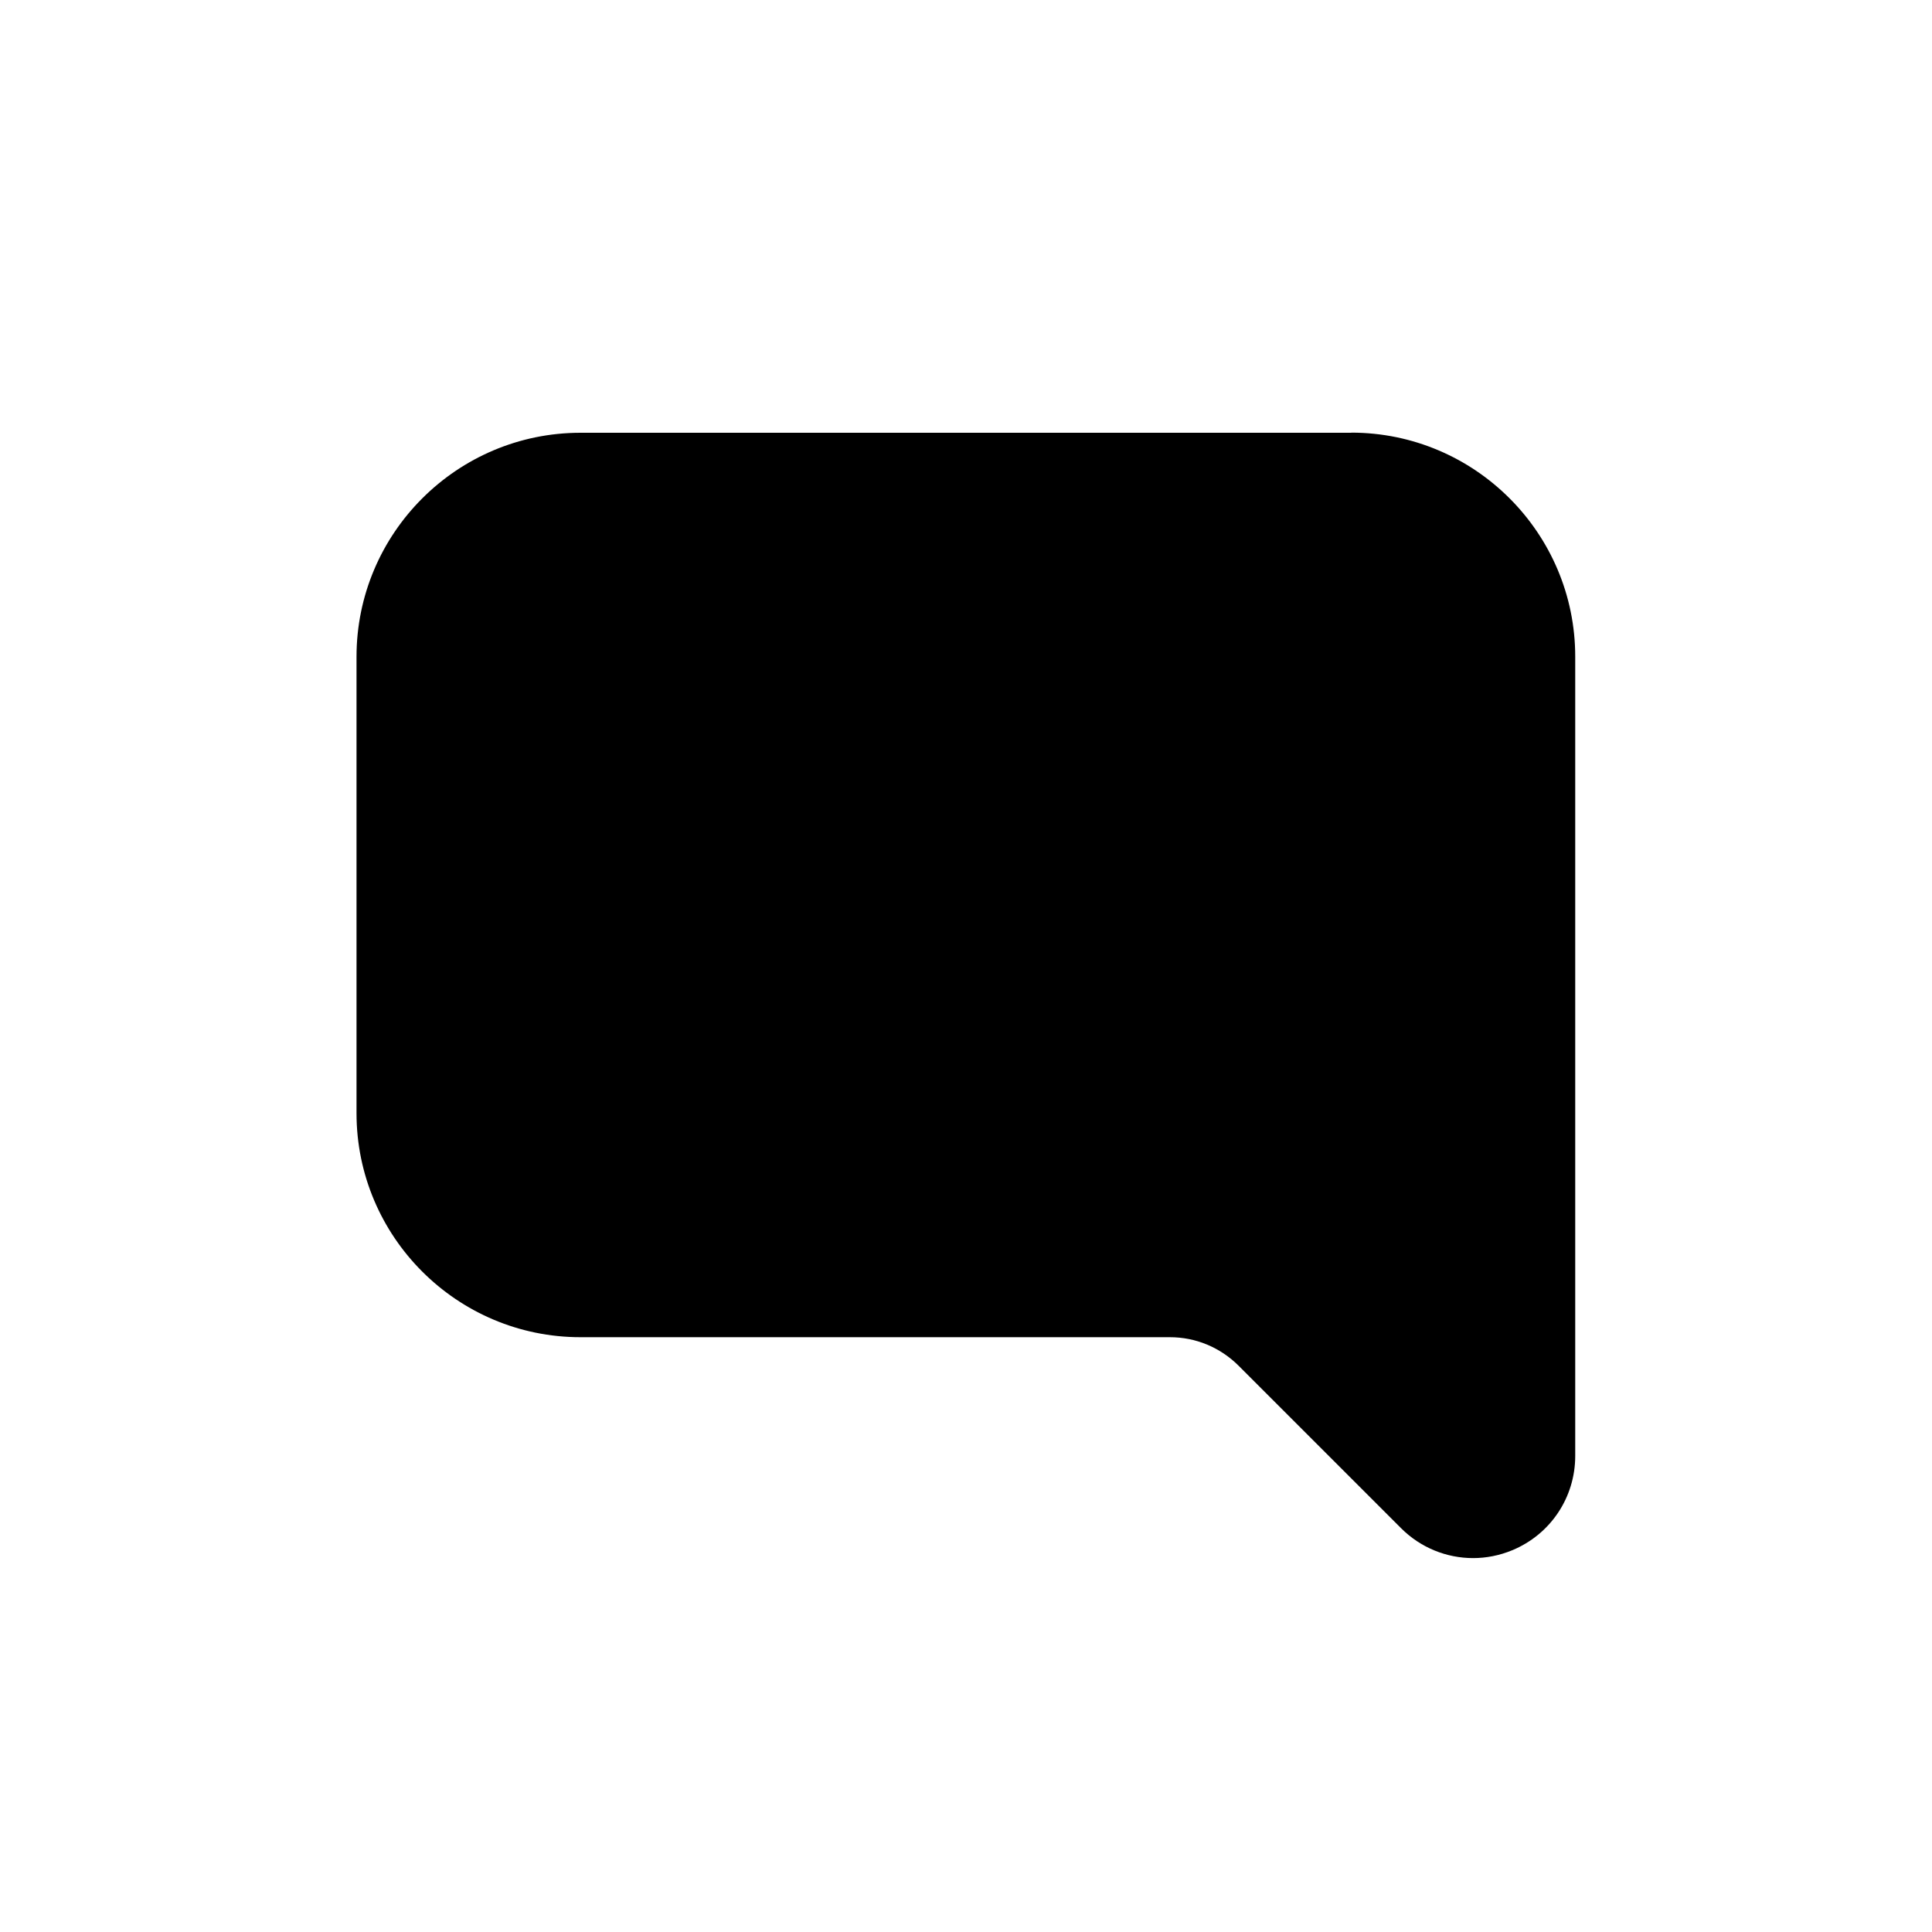
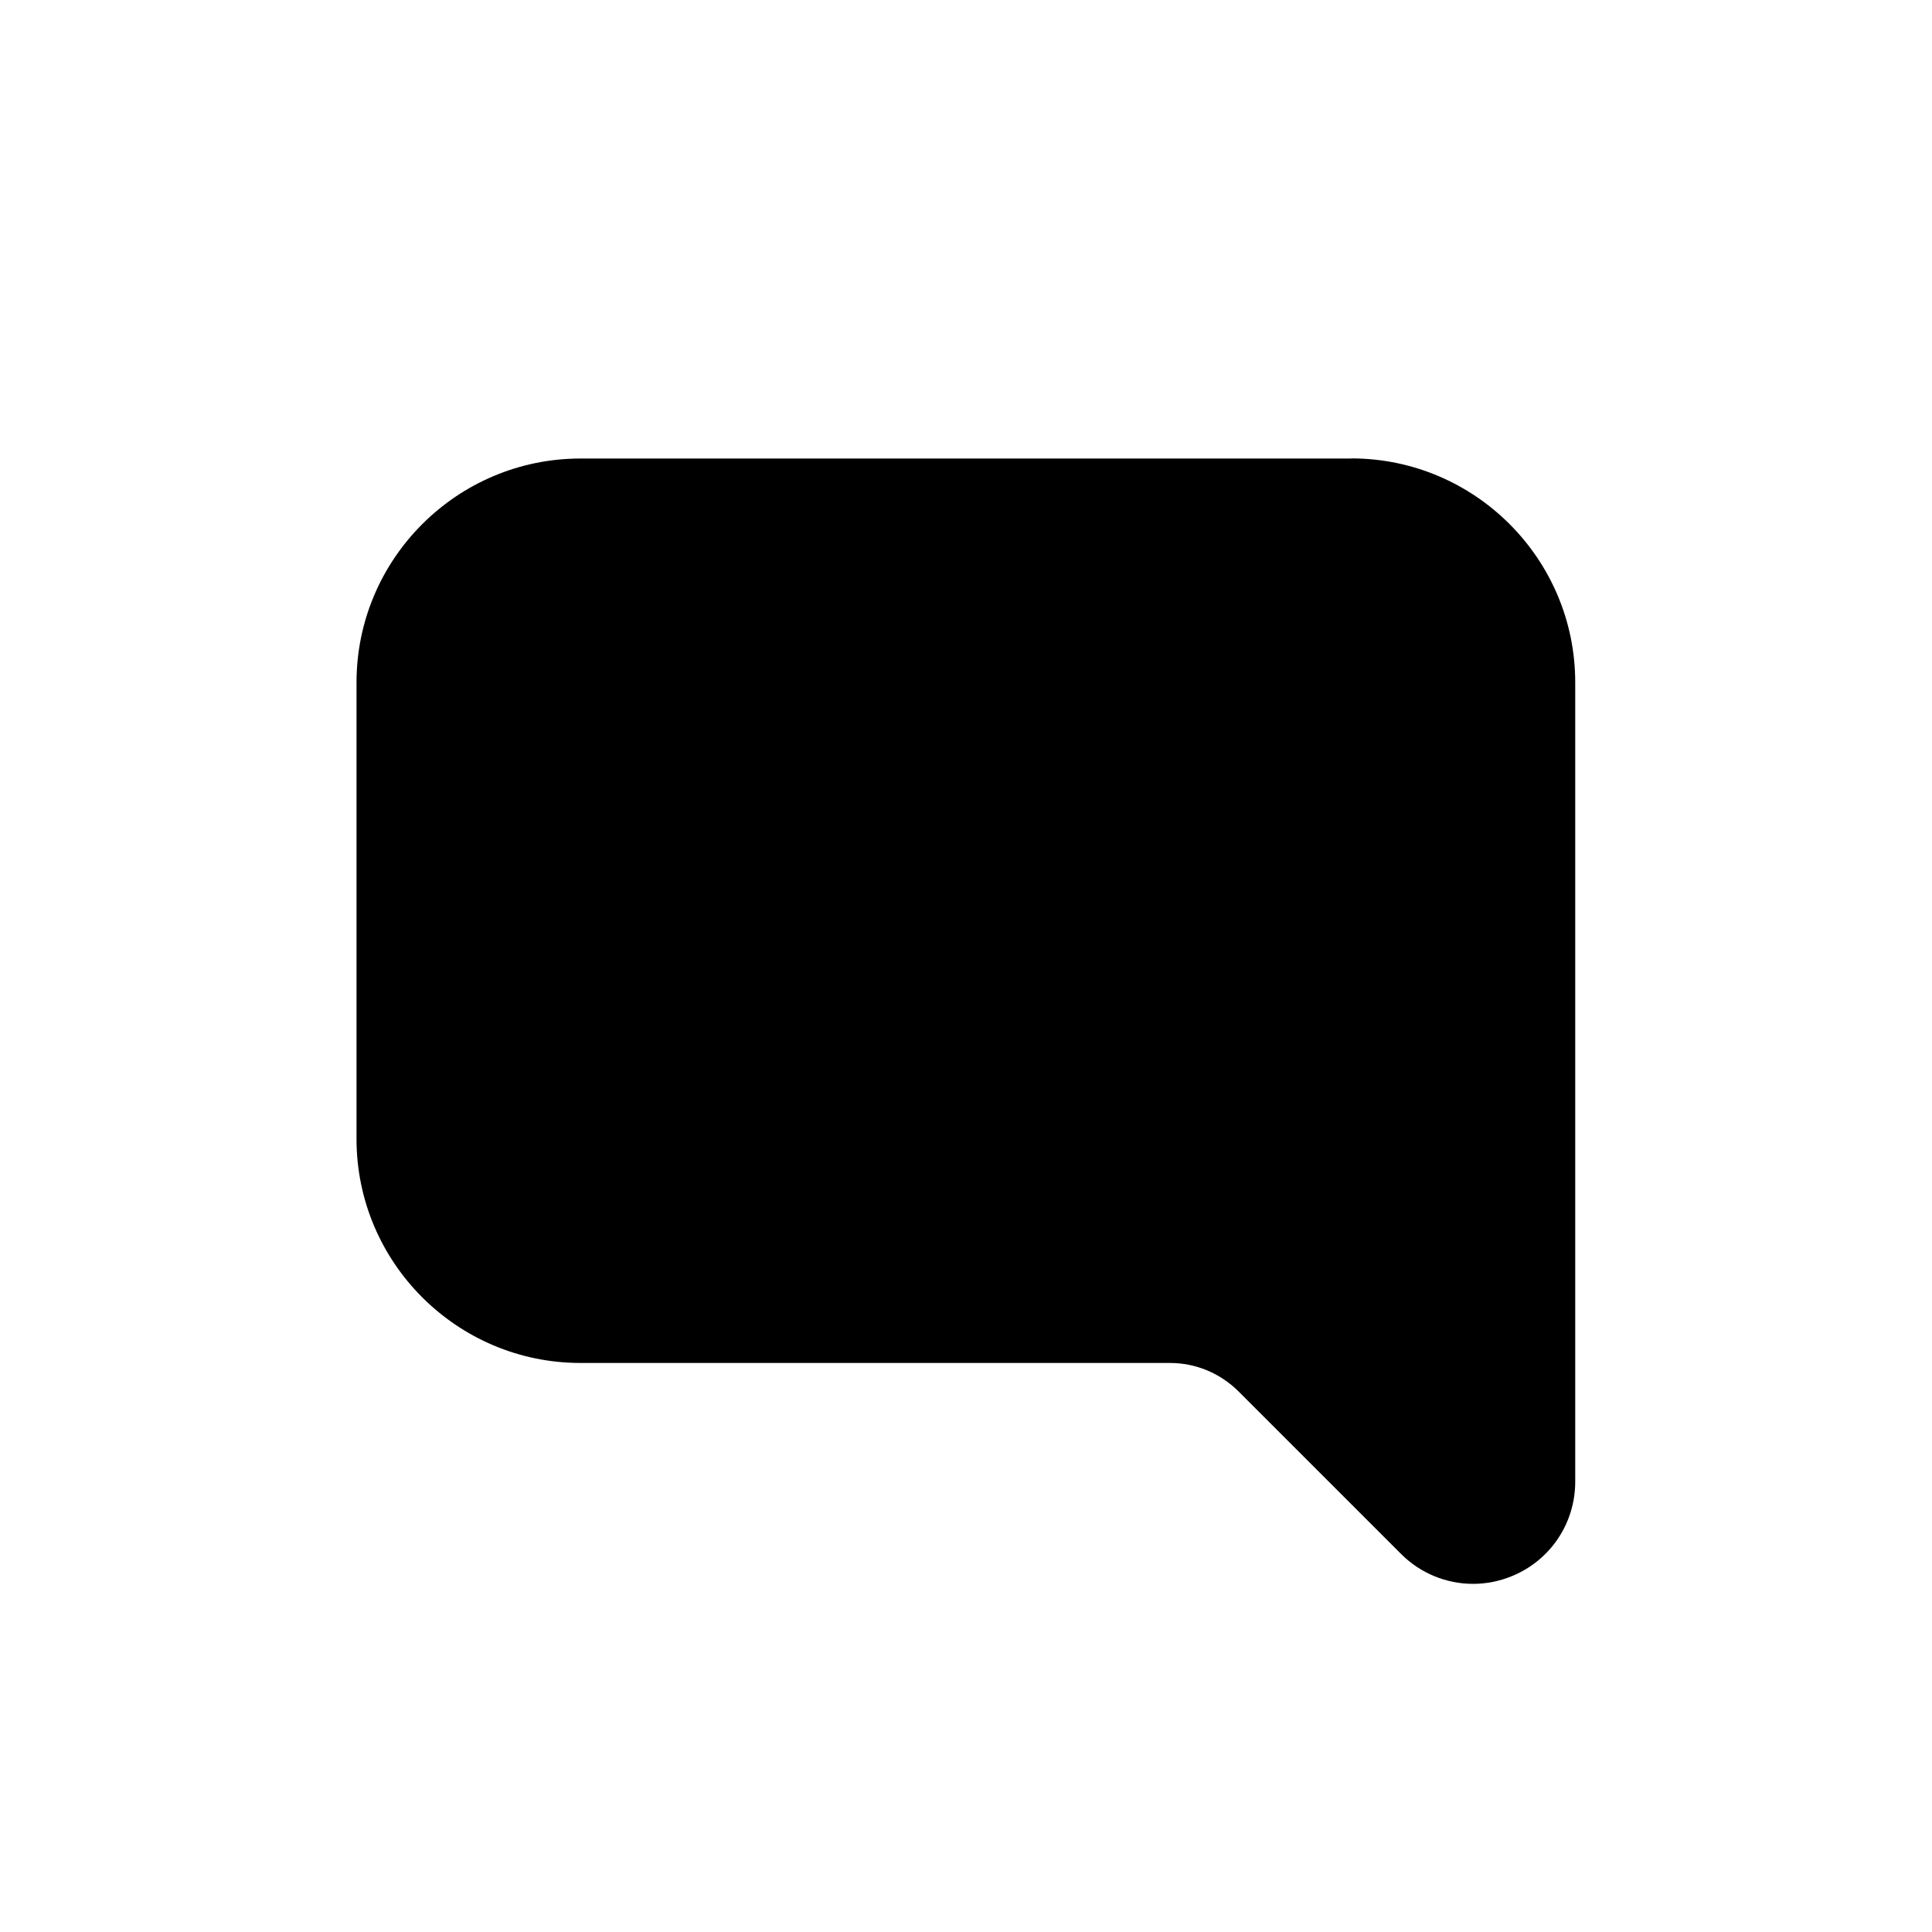
<svg xmlns="http://www.w3.org/2000/svg" id="Layer_1" data-name="Layer 1" viewBox="0 0 150 150">
-   <path d="m104.91,33.6h-59.84c-9.59,0-17.39,7.8-17.39,17.39v35.44c0,9.59,7.8,17.39,17.39,17.39h45.76c2.01,0,3.9.79,5.33,2.21l12.62,12.62c1.52,1.52,3.54,2.32,5.59,2.32,1.02,0,2.05-.2,3.04-.61,2.97-1.23,4.89-4.1,4.89-7.32v-62.06c0-9.59-7.8-17.39-17.39-17.39Z" />
+   <path d="m104.91,35.6h-59.84c-9.59,0-17.39,7.8-17.39,17.39v35.44c0,9.59,7.8,17.39,17.39,17.39h45.76c2.01,0,3.9.79,5.33,2.21l12.62,12.62c1.52,1.52,3.54,2.32,5.59,2.32,1.02,0,2.05-.2,3.04-.61,2.97-1.23,4.89-4.1,4.89-7.32v-62.06c0-9.59-7.8-17.39-17.39-17.39Z" />
</svg>
